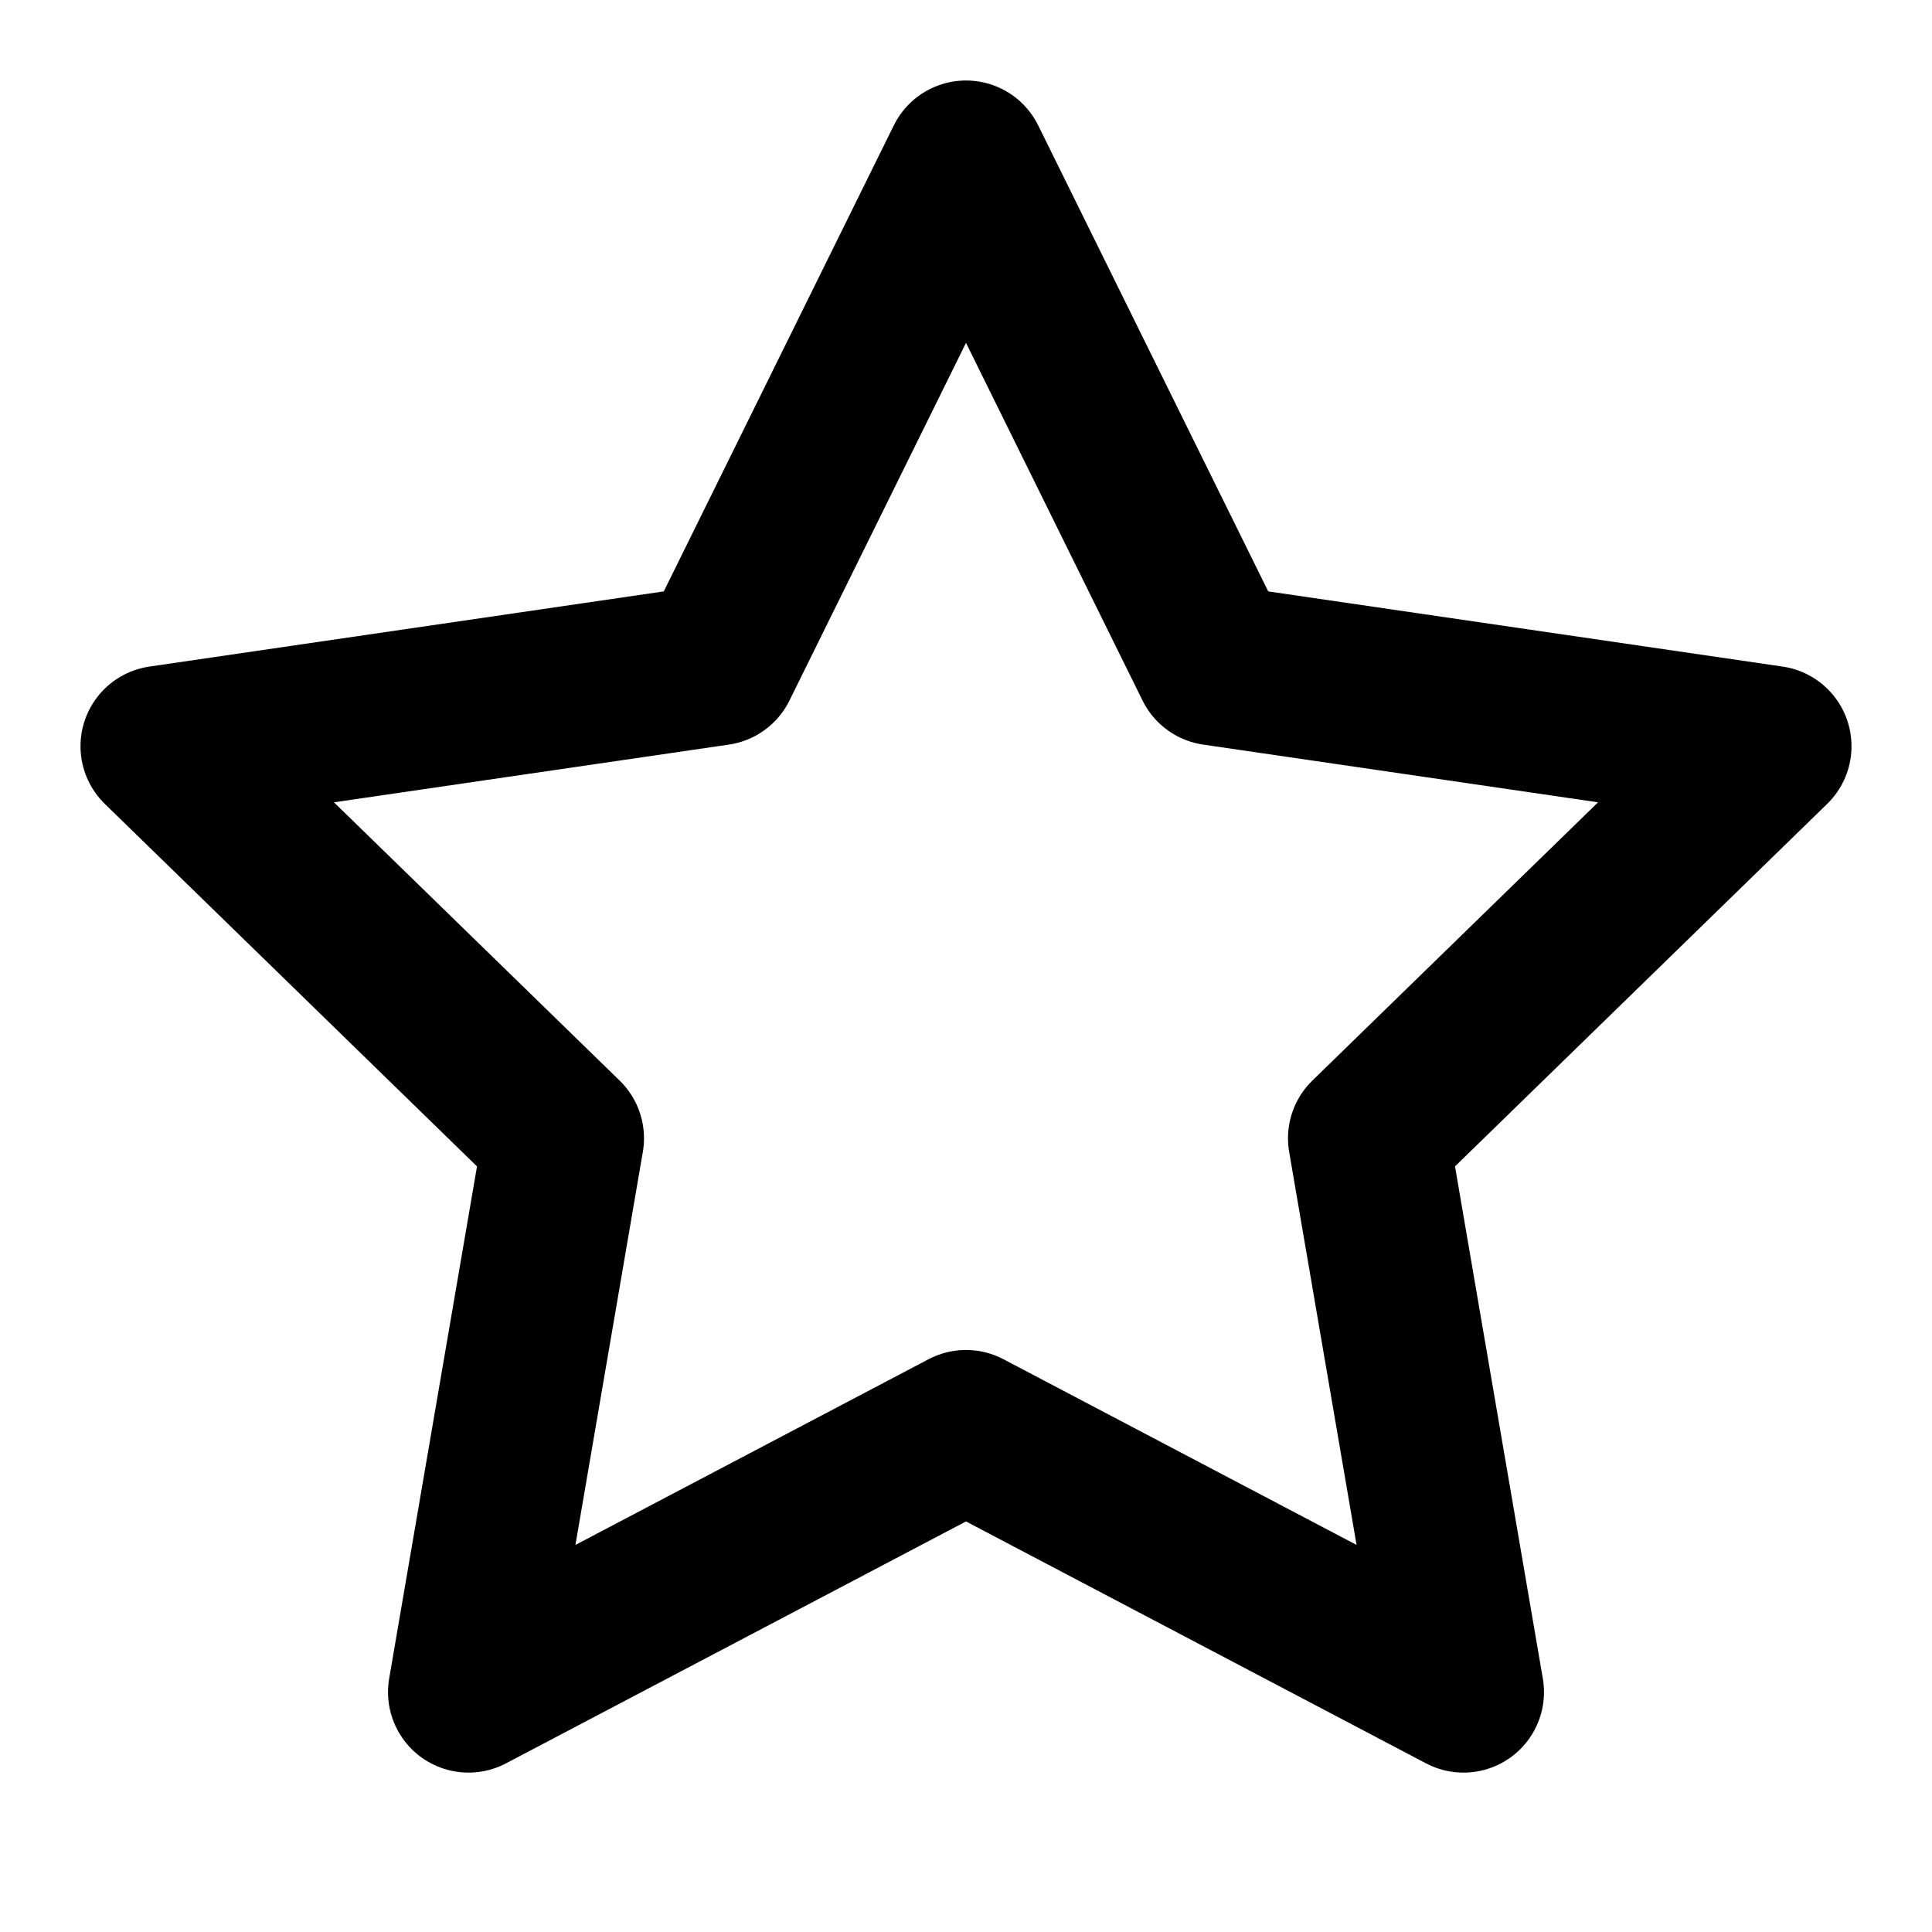
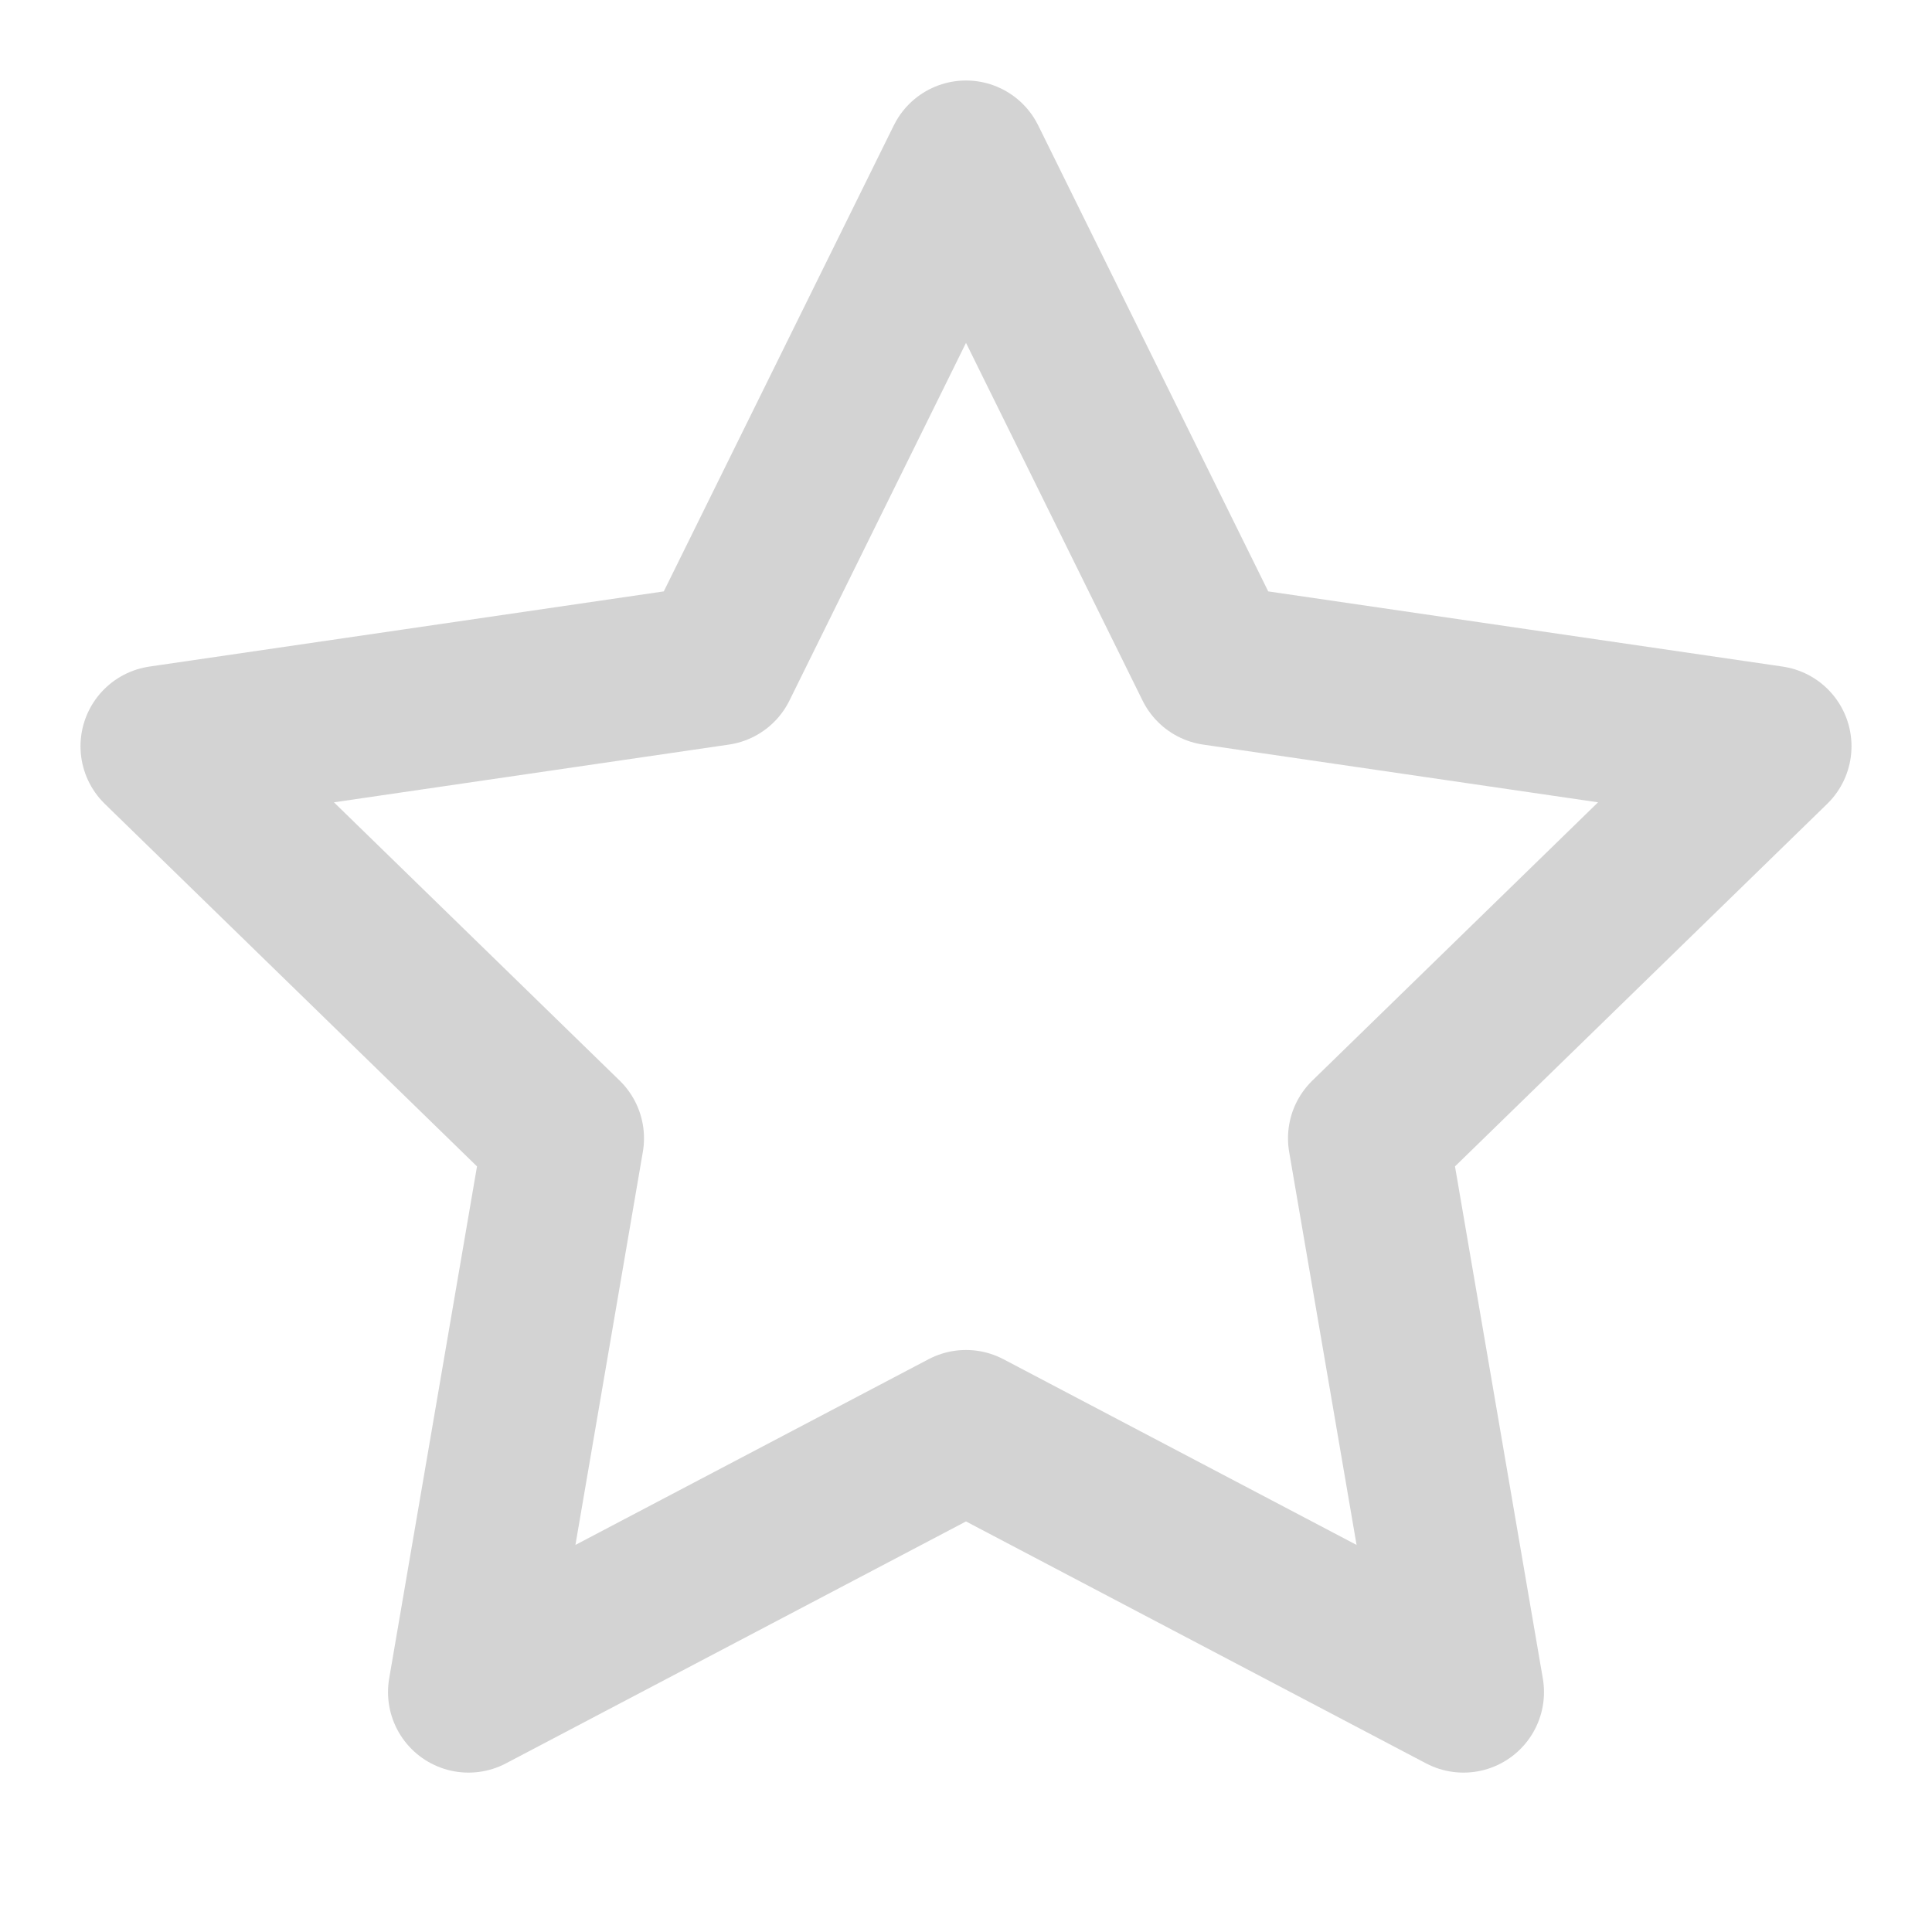
- <svg xmlns="http://www.w3.org/2000/svg" viewBox="0 0 24 24" fill="none" stroke="currentColor" stroke-width="2" stroke-linecap="round" stroke-linejoin="round">
+ <svg xmlns="http://www.w3.org/2000/svg" viewBox="0 0 24 24" fill="none" stroke="rgb(211, 211, 211)" stroke-width="2" stroke-linecap="round" stroke-linejoin="round">
  <polygon points="12 2 15.09 8.26 22 9.27 17 14.14 18.18 21.02 12 17.77 5.82 21.02 7 14.14 2 9.27 8.91 8.26 12 2" />
</svg>
